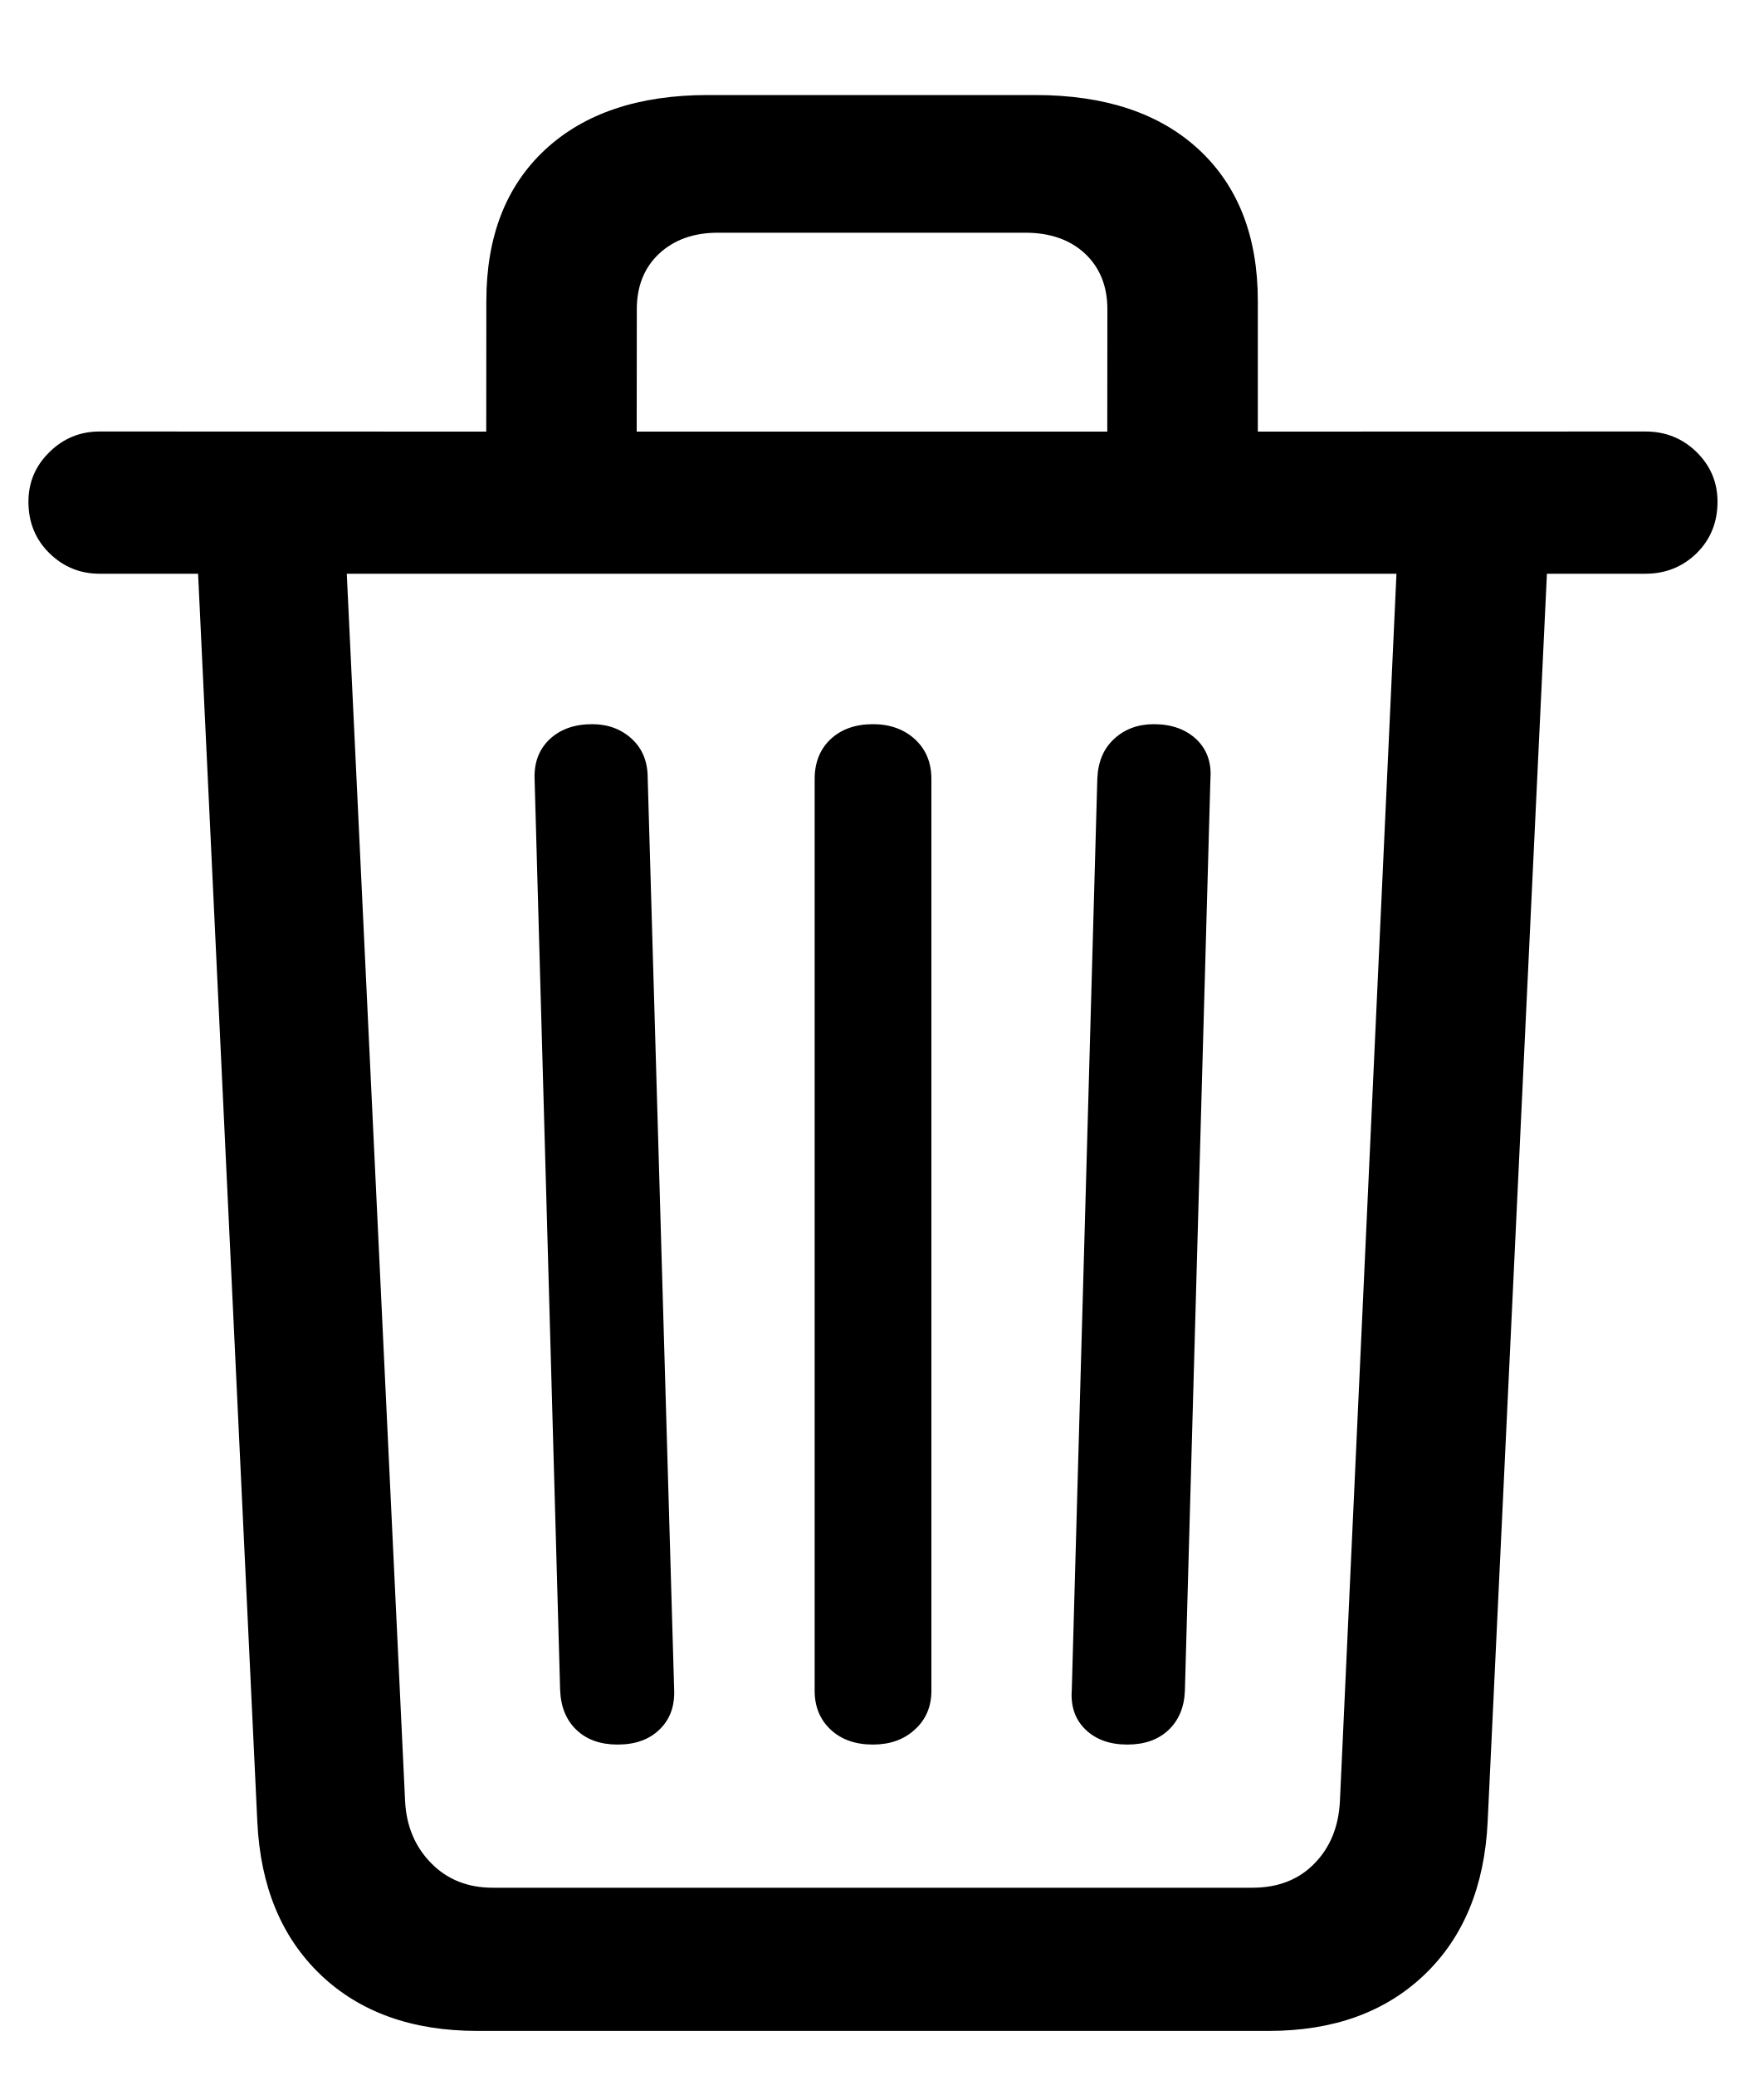
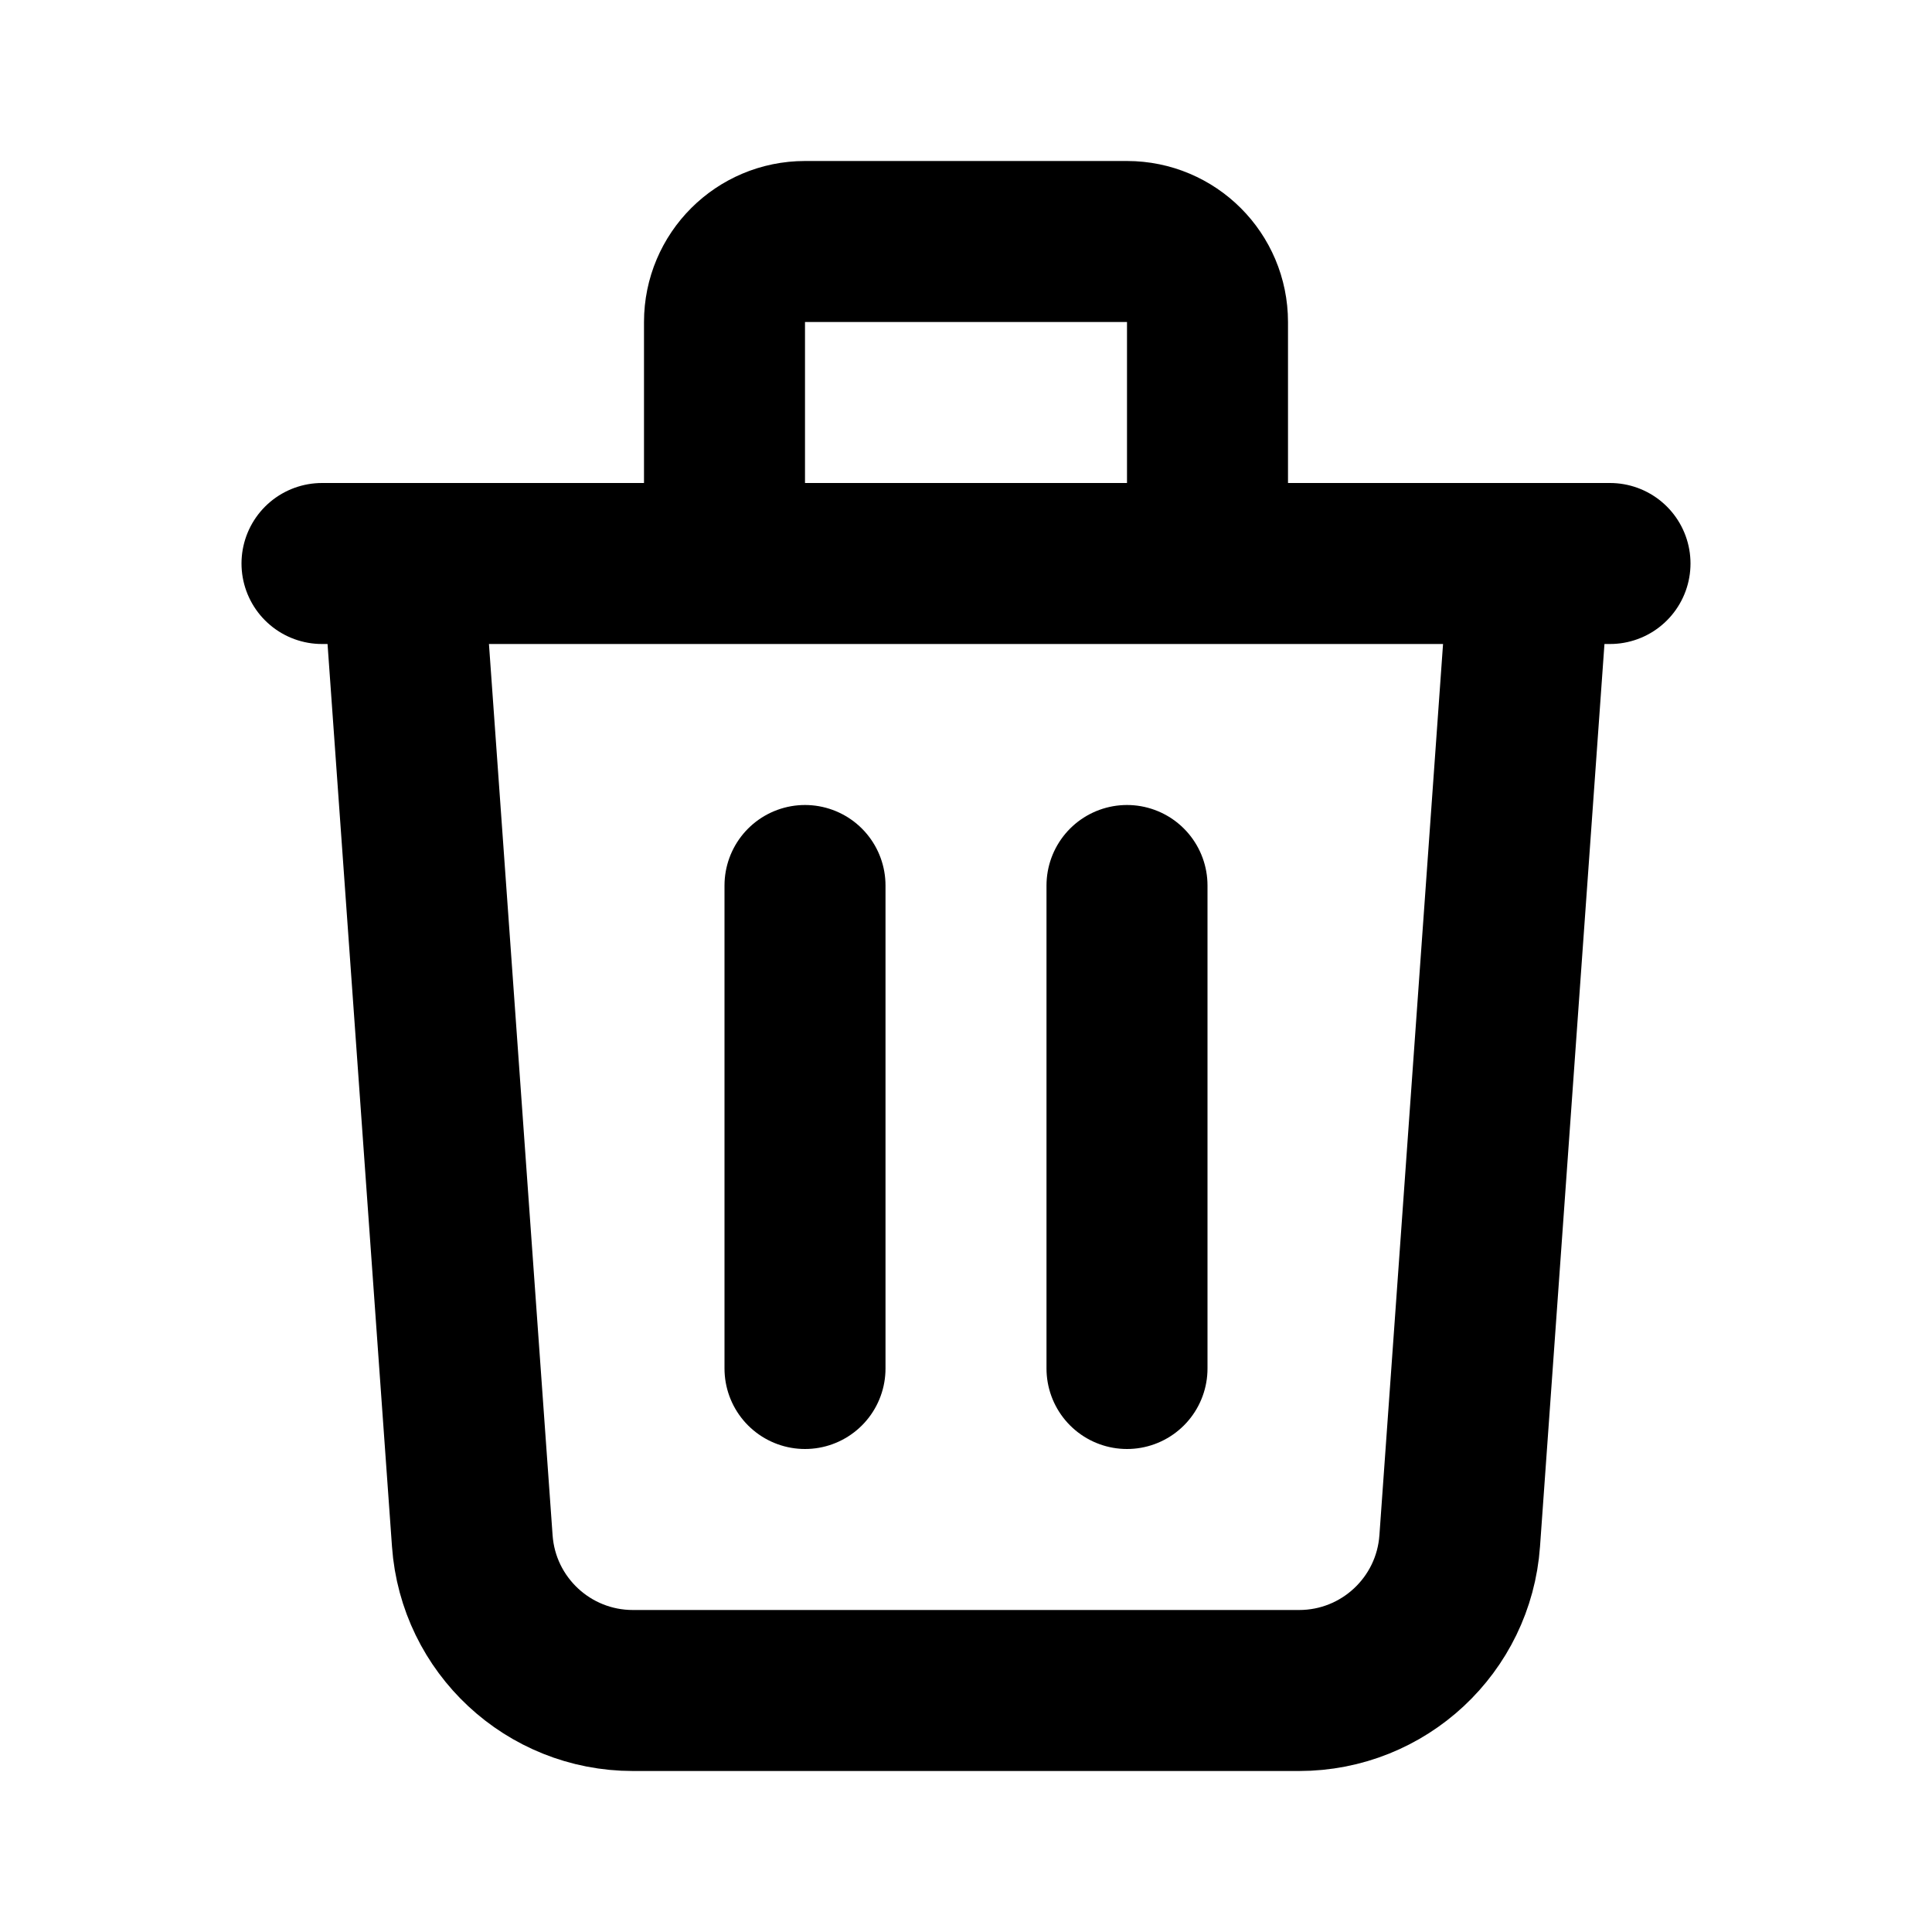
- <svg xmlns="http://www.w3.org/2000/svg" width="17px" height="20px" viewBox="0 0 17 20" version="1.1">
-   <path d="M12.228,19.575 C12.849,19.575 13.348,19.395 13.726,19.035 C14.104,18.674 14.308,18.181 14.337,17.554 L14.908,5.53 L15.857,5.53 C16.051,5.53 16.215,5.464 16.35,5.333 C16.484,5.201 16.552,5.035 16.552,4.836 C16.552,4.648 16.484,4.489 16.35,4.357 C16.215,4.225 16.051,4.159 15.857,4.159 L12.122,4.16 L12.122,2.902 C12.122,2.281 11.933,1.795 11.555,1.443 C11.177,1.092 10.651,0.916 9.978,0.916 L6.822,0.916 C6.154,0.916 5.631,1.092 5.253,1.443 C4.875,1.795 4.687,2.281 4.687,2.902 L4.686,4.16 L0.96,4.159 C0.772,4.159 0.611,4.225 0.477,4.357 C0.342,4.489 0.274,4.648 0.274,4.836 C0.274,5.035 0.342,5.201 0.477,5.333 C0.611,5.464 0.772,5.53 0.96,5.53 L1.909,5.53 L2.48,17.562 C2.51,18.184 2.713,18.674 3.091,19.035 C3.469,19.395 3.972,19.575 4.599,19.575 L12.228,19.575 Z M10.671,4.16 L6.136,4.16 L6.137,2.981 C6.137,2.759 6.208,2.58 6.352,2.445 C6.496,2.311 6.685,2.243 6.919,2.243 L9.881,2.243 C10.121,2.243 10.313,2.311 10.457,2.445 C10.6,2.58 10.672,2.759 10.672,2.981 L10.671,4.16 Z M12.069,18.195 L4.748,18.195 C4.508,18.195 4.31,18.116 4.155,17.958 C4,17.8 3.916,17.601 3.904,17.36 L3.342,5.53 L13.458,5.53 L12.913,17.36 C12.901,17.606 12.819,17.807 12.667,17.962 C12.515,18.118 12.315,18.195 12.069,18.195 Z M5.952,16.815 C6.122,16.815 6.257,16.767 6.356,16.67 C6.456,16.574 6.503,16.446 6.497,16.288 L6.242,7.499 C6.242,7.341 6.191,7.215 6.088,7.121 C5.986,7.027 5.858,6.98 5.706,6.98 C5.536,6.98 5.4,7.029 5.297,7.125 C5.195,7.222 5.146,7.35 5.152,7.508 L5.398,16.288 C5.404,16.452 5.457,16.581 5.557,16.675 C5.656,16.769 5.788,16.815 5.952,16.815 Z M8.413,16.815 C8.577,16.815 8.712,16.767 8.817,16.67 C8.923,16.574 8.976,16.449 8.976,16.297 L8.976,7.508 C8.976,7.35 8.923,7.222 8.817,7.125 C8.712,7.029 8.577,6.98 8.413,6.98 C8.243,6.98 8.107,7.029 8.004,7.125 C7.902,7.222 7.851,7.35 7.851,7.508 L7.851,16.297 C7.851,16.449 7.902,16.574 8.004,16.67 C8.107,16.767 8.243,16.815 8.413,16.815 Z M10.865,16.815 C11.029,16.815 11.161,16.769 11.261,16.675 C11.36,16.581 11.413,16.455 11.419,16.297 L11.665,7.508 C11.677,7.35 11.631,7.222 11.529,7.125 C11.426,7.029 11.29,6.98 11.12,6.98 C10.968,6.98 10.84,7.027 10.738,7.121 C10.635,7.215 10.581,7.344 10.575,7.508 L10.329,16.288 C10.317,16.446 10.361,16.574 10.461,16.67 C10.561,16.767 10.695,16.815 10.865,16.815 Z" id="trash" fill-rule="nonzero" />
+ <svg xmlns="http://www.w3.org/2000/svg" class="h-5 w-5" fill="none" viewBox="0 0 24 24" stroke="currentColor">
+   <path stroke-linecap="round" stroke-linejoin="round" stroke-width="2" d="M19 7l-.867 12.142A2 2 0 0116.138 21H7.862a2 2 0 01-1.995-1.858L5 7m5 4v6m4-6v6m1-10V4a1 1 0 00-1-1h-4a1 1 0 00-1 1v3M4 7h16" />
</svg>
